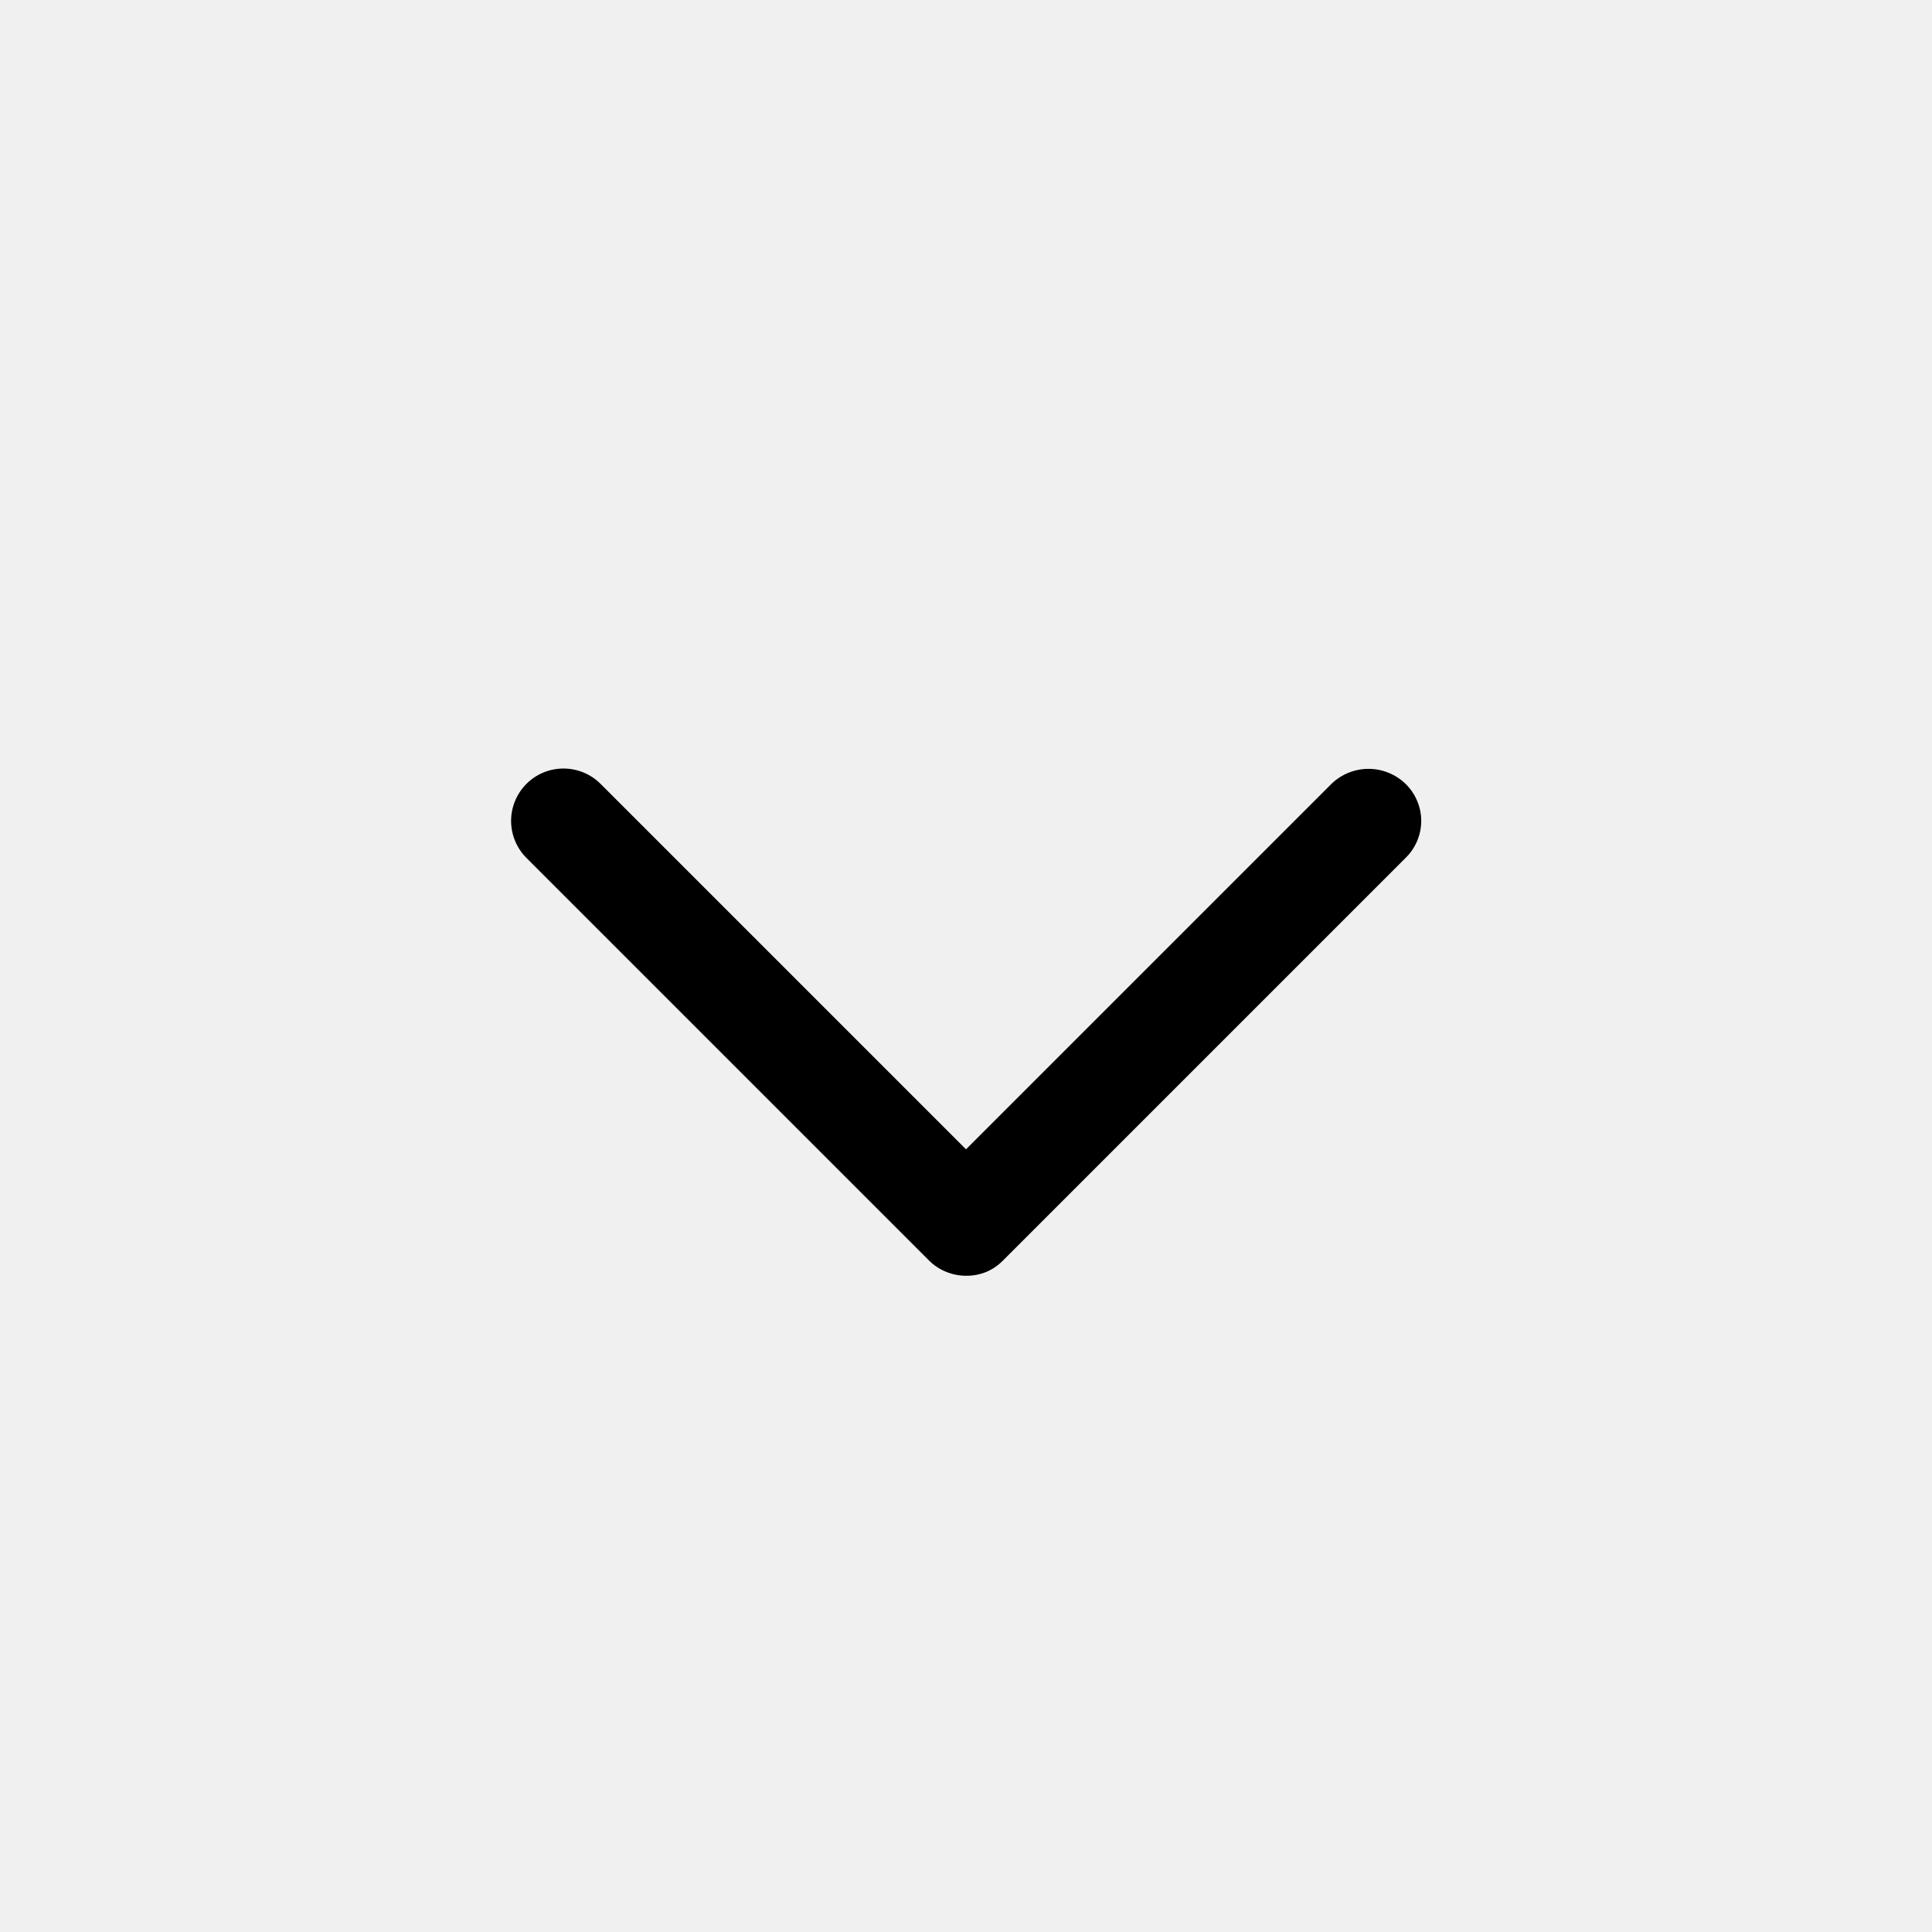
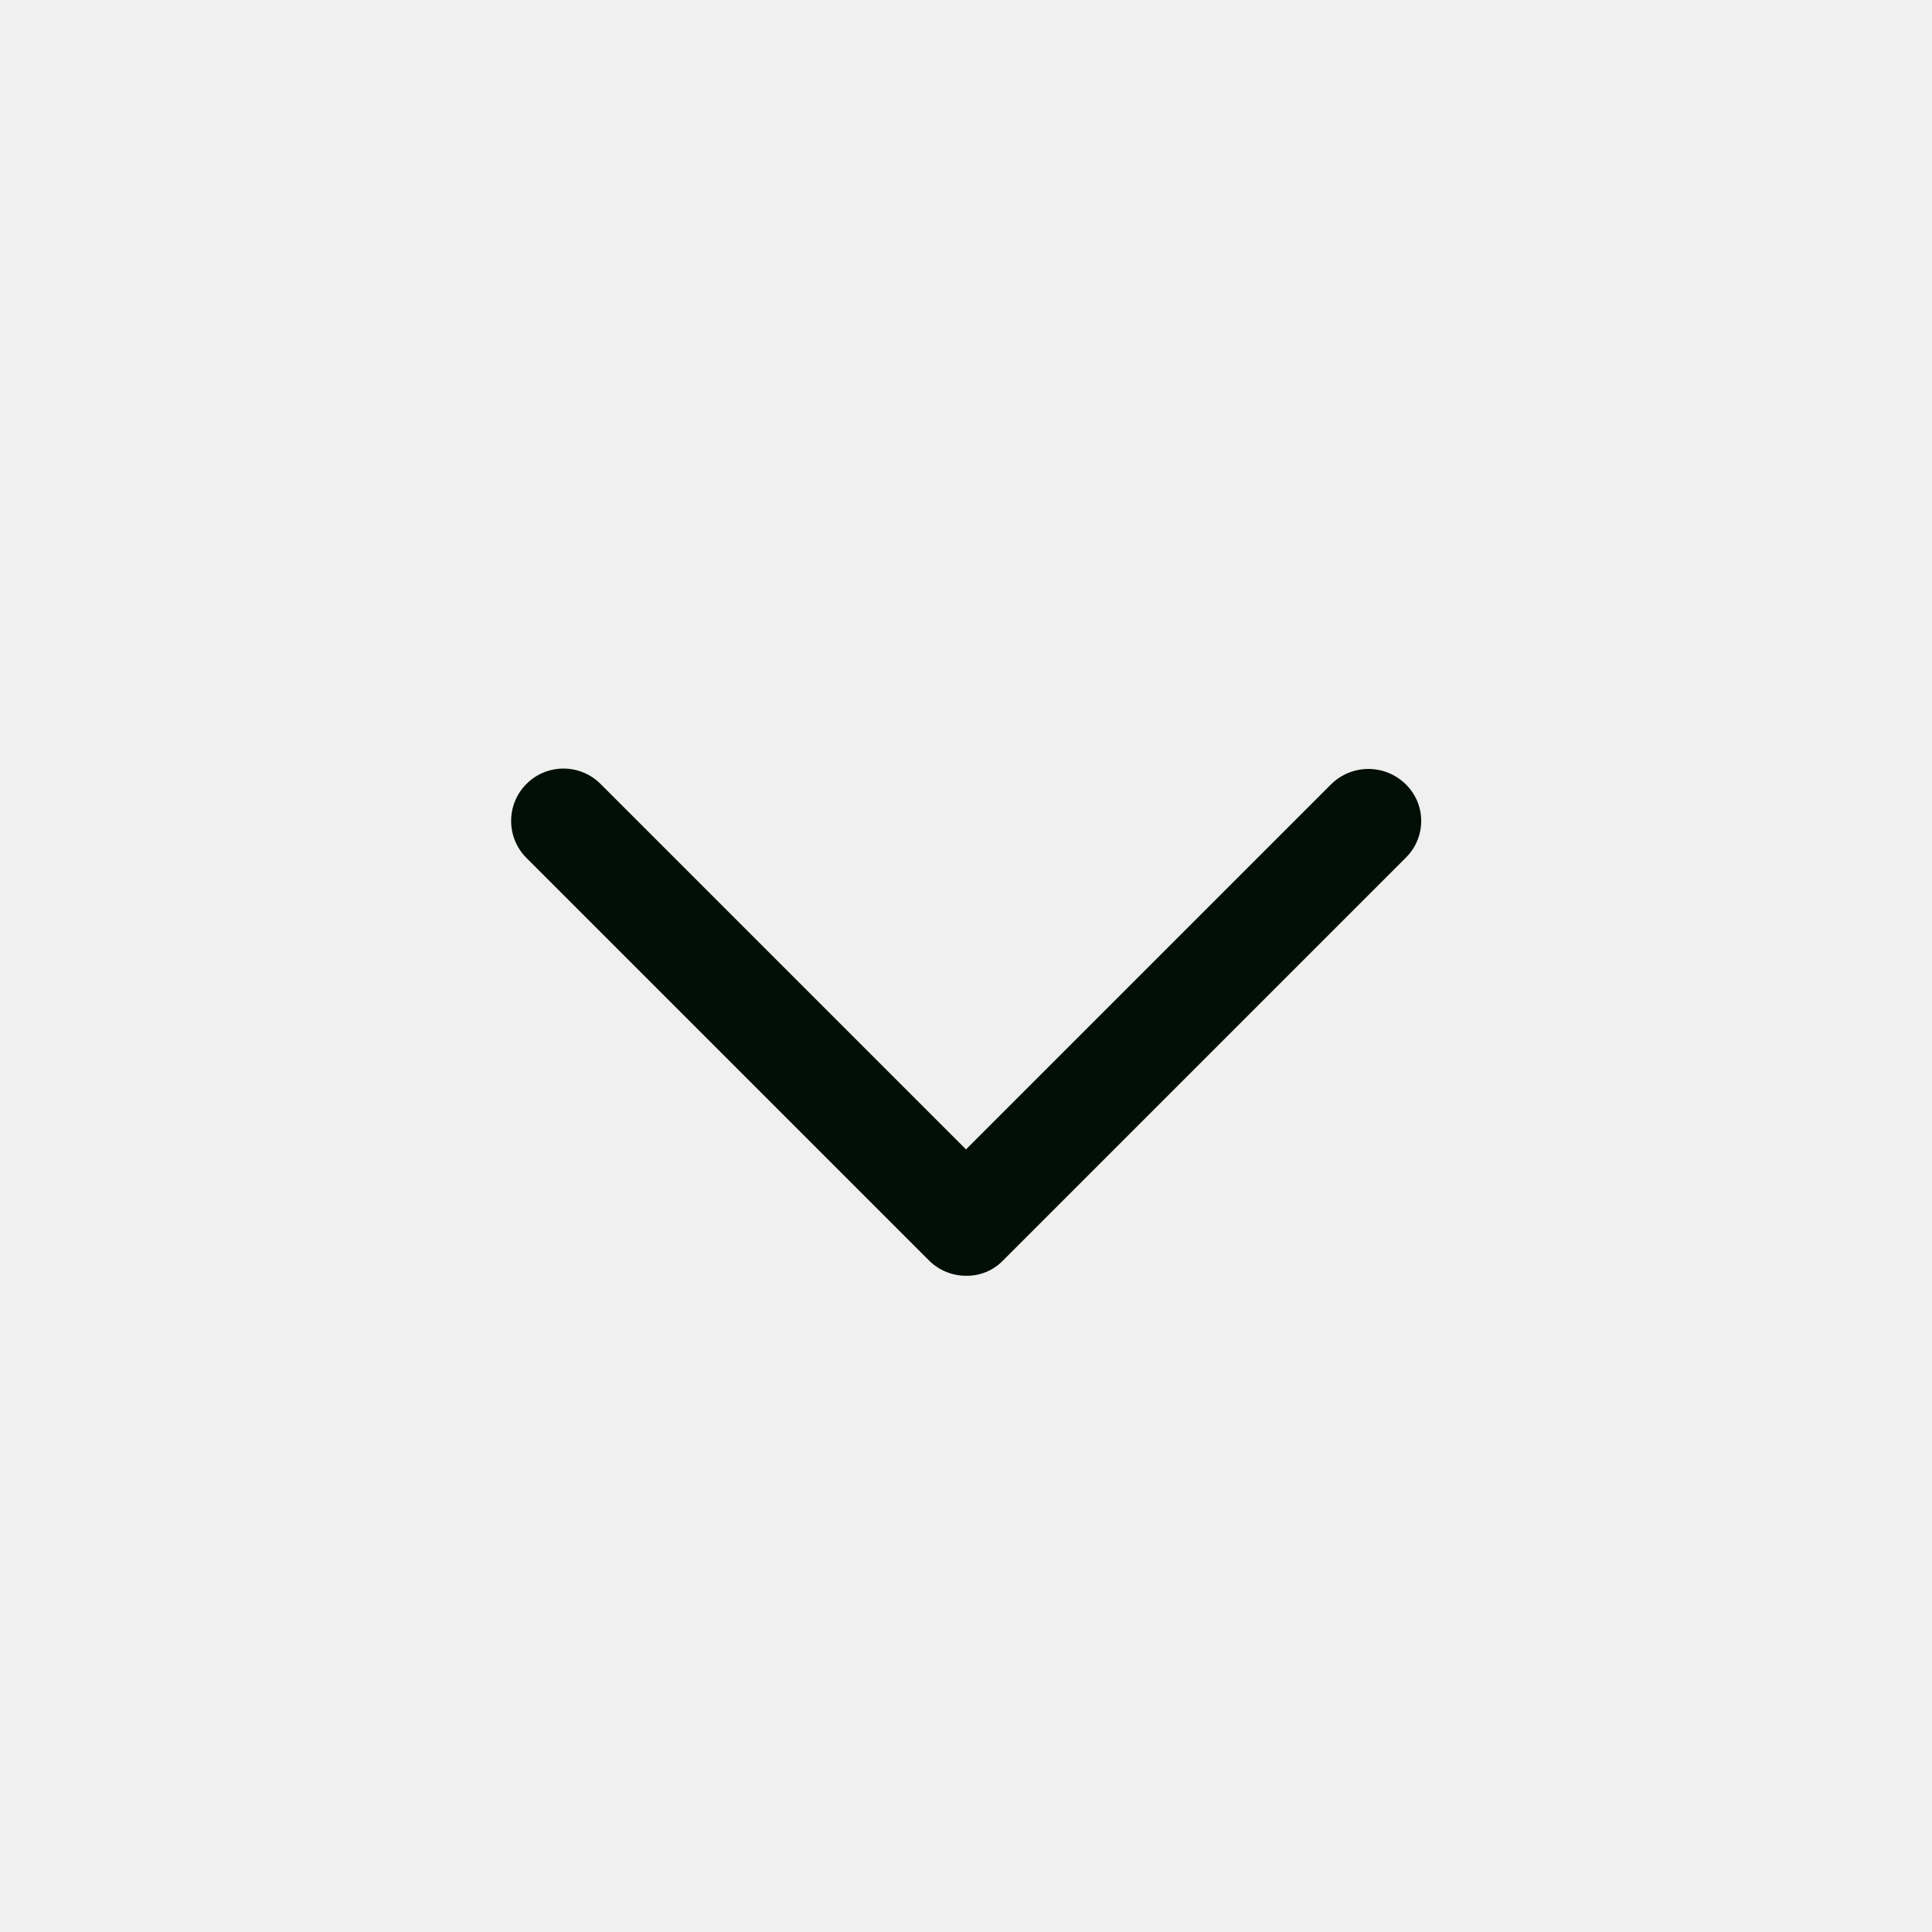
- <svg xmlns="http://www.w3.org/2000/svg" width="24" height="24" viewBox="0 0 24 24" fill="none">
+ <svg xmlns="http://www.w3.org/2000/svg" fill="#010F07" viewBox="0 0 24 24">
  <g clip-path="url(#clip0)">
-     <path d="M12 15.848C11.915 15.848 11.83 15.831 11.751 15.798C11.672 15.766 11.6 15.718 11.54 15.658L6.54 10.658C6.418 10.536 6.349 10.37 6.349 10.197C6.349 10.025 6.418 9.859 6.54 9.737C6.662 9.615 6.827 9.547 7 9.547C7.172 9.547 7.338 9.615 7.46 9.737L12 14.277L16.54 9.737C16.663 9.618 16.828 9.551 17 9.551C17.172 9.551 17.337 9.618 17.46 9.737C17.522 9.797 17.571 9.869 17.604 9.948C17.638 10.027 17.655 10.112 17.655 10.197C17.655 10.283 17.638 10.368 17.604 10.447C17.571 10.526 17.522 10.598 17.46 10.658L12.46 15.658C12.4 15.719 12.329 15.768 12.25 15.801C12.171 15.833 12.085 15.849 12 15.848Z" fill="black" />
+     <path d="M12 15.848a.65.65 0 01-.46-.19l-5-5a.65.65 0 01.92-.92l4.54 4.54 4.54-4.54a.66.66 0 011.064.21.64.64 0 01-.144.71l-5 5a.62.62 0 01-.46.19z" />
  </g>
  <defs>
    <clipPath id="clip0">
-       <rect width="24" height="24" fill="white" />
+       <path d="M0 0h24v24H0z" />
    </clipPath>
  </defs>
</svg>
